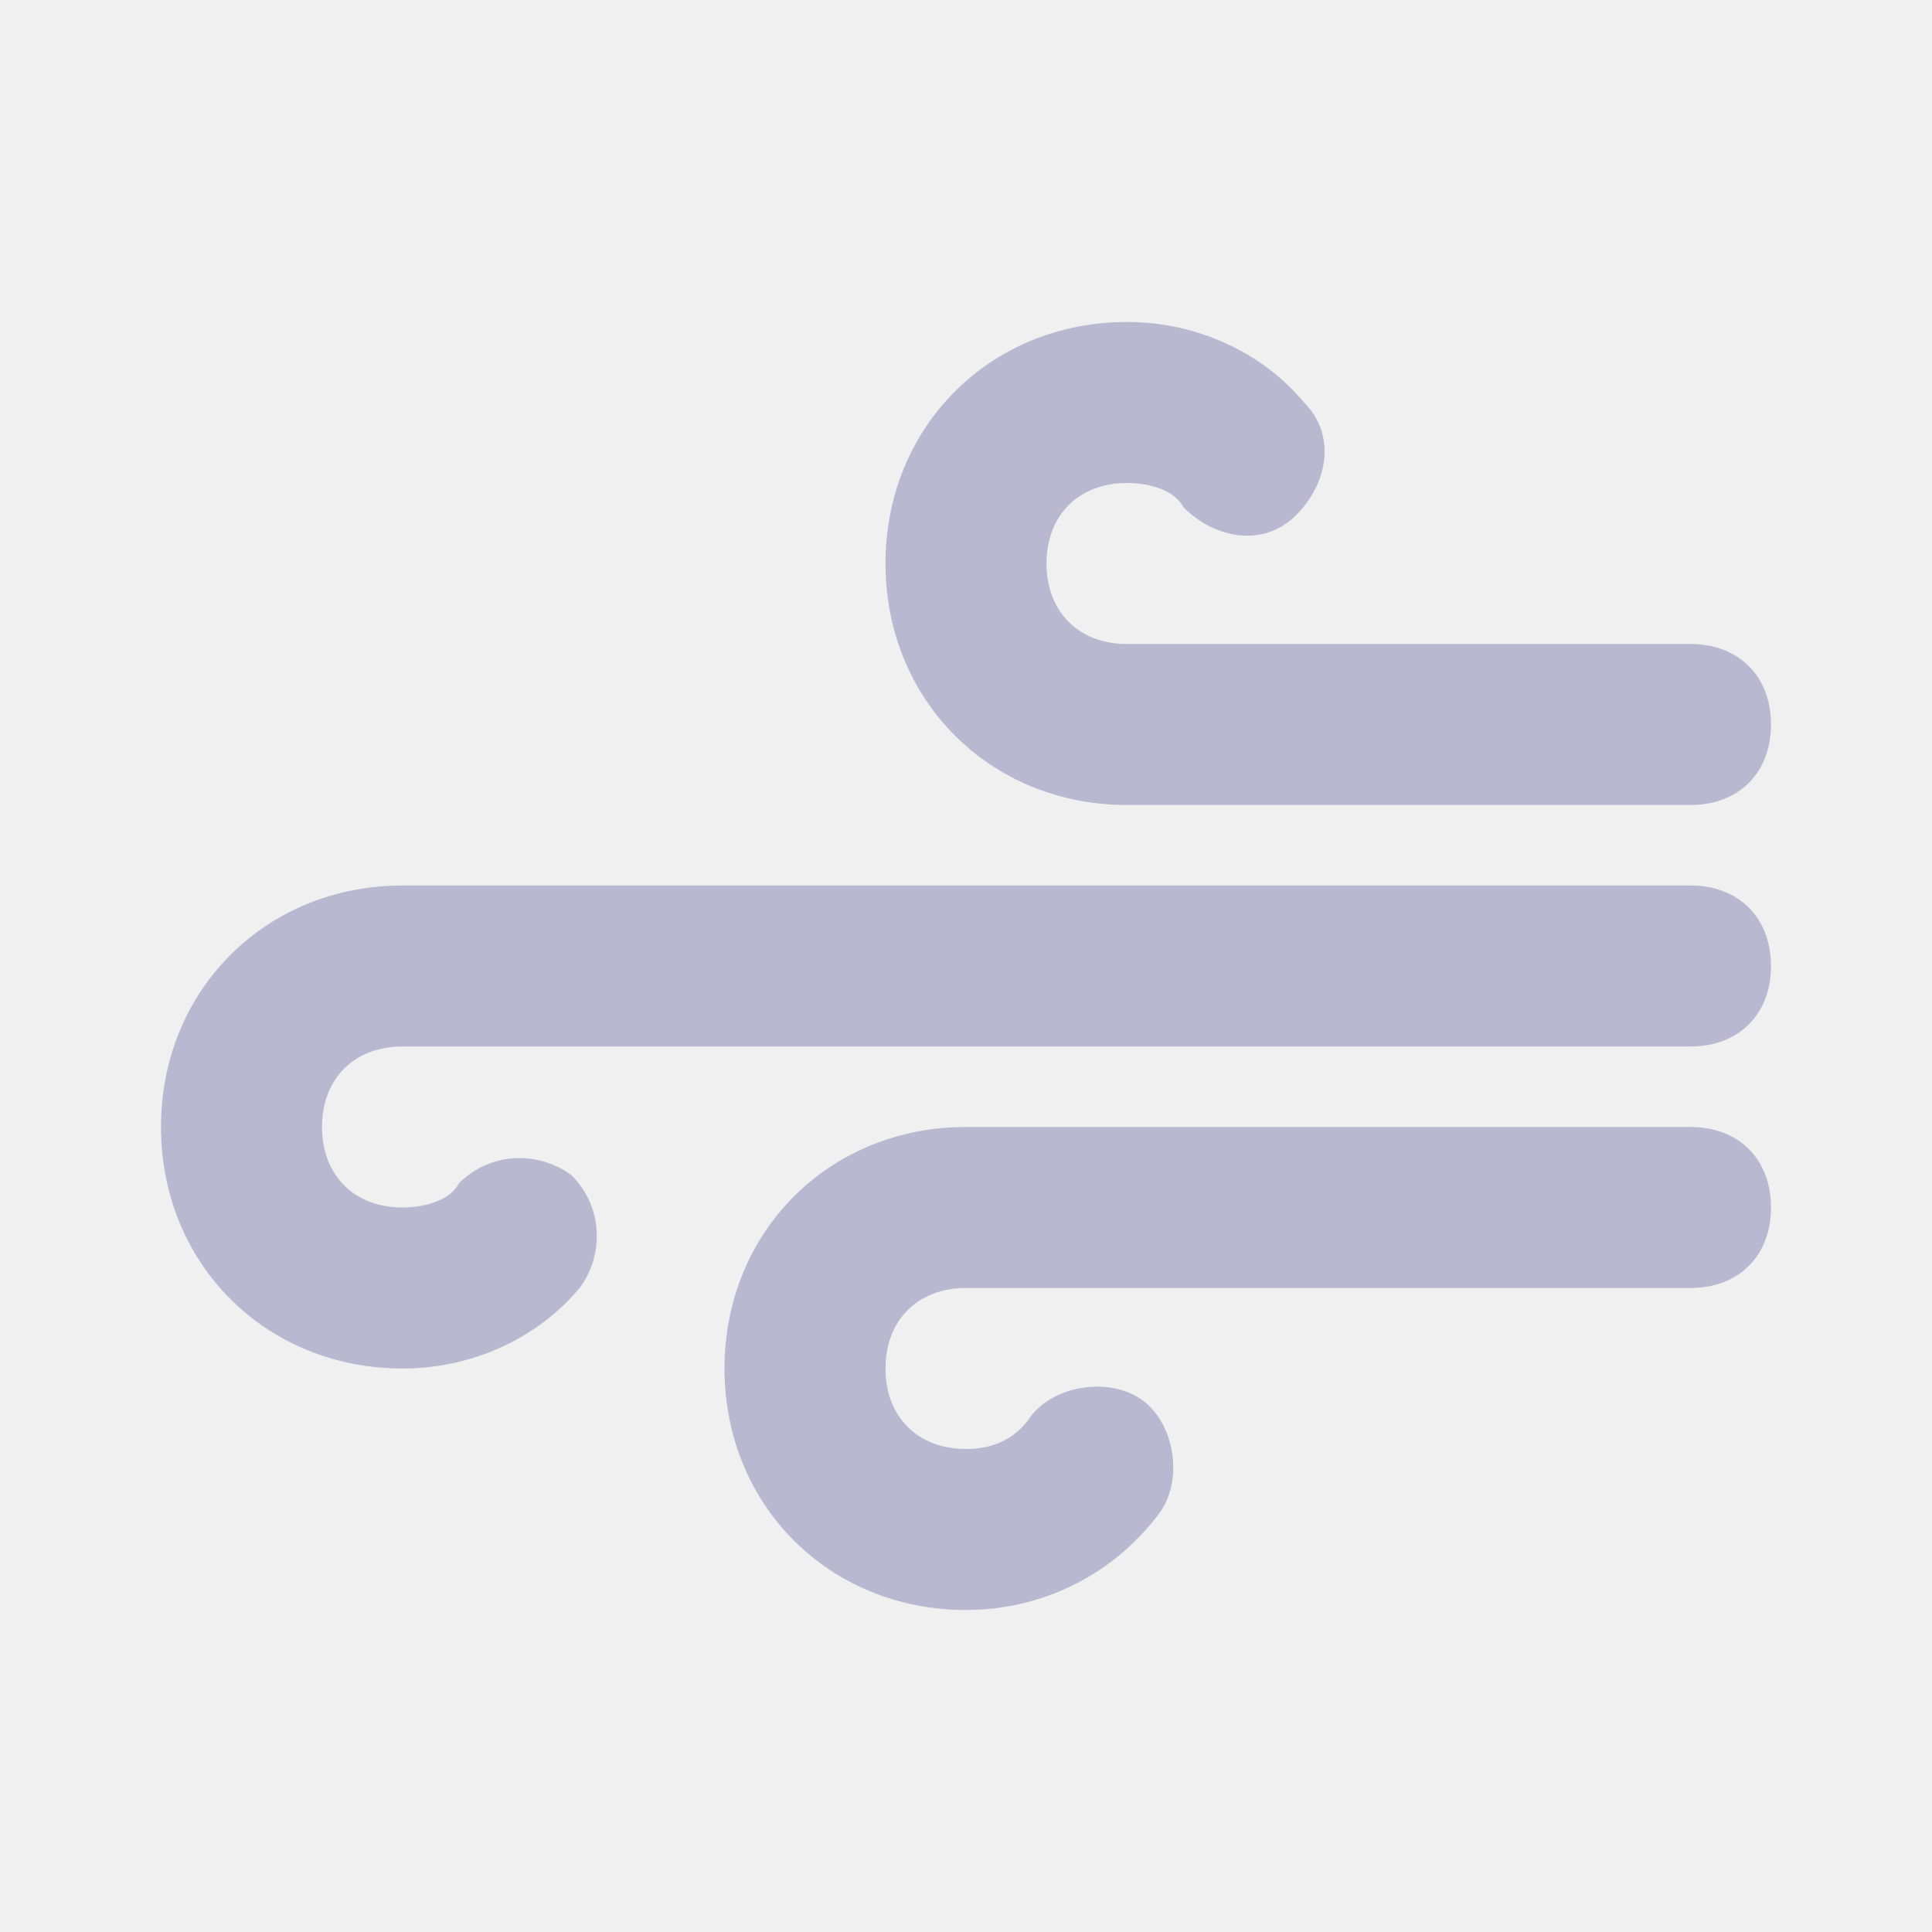
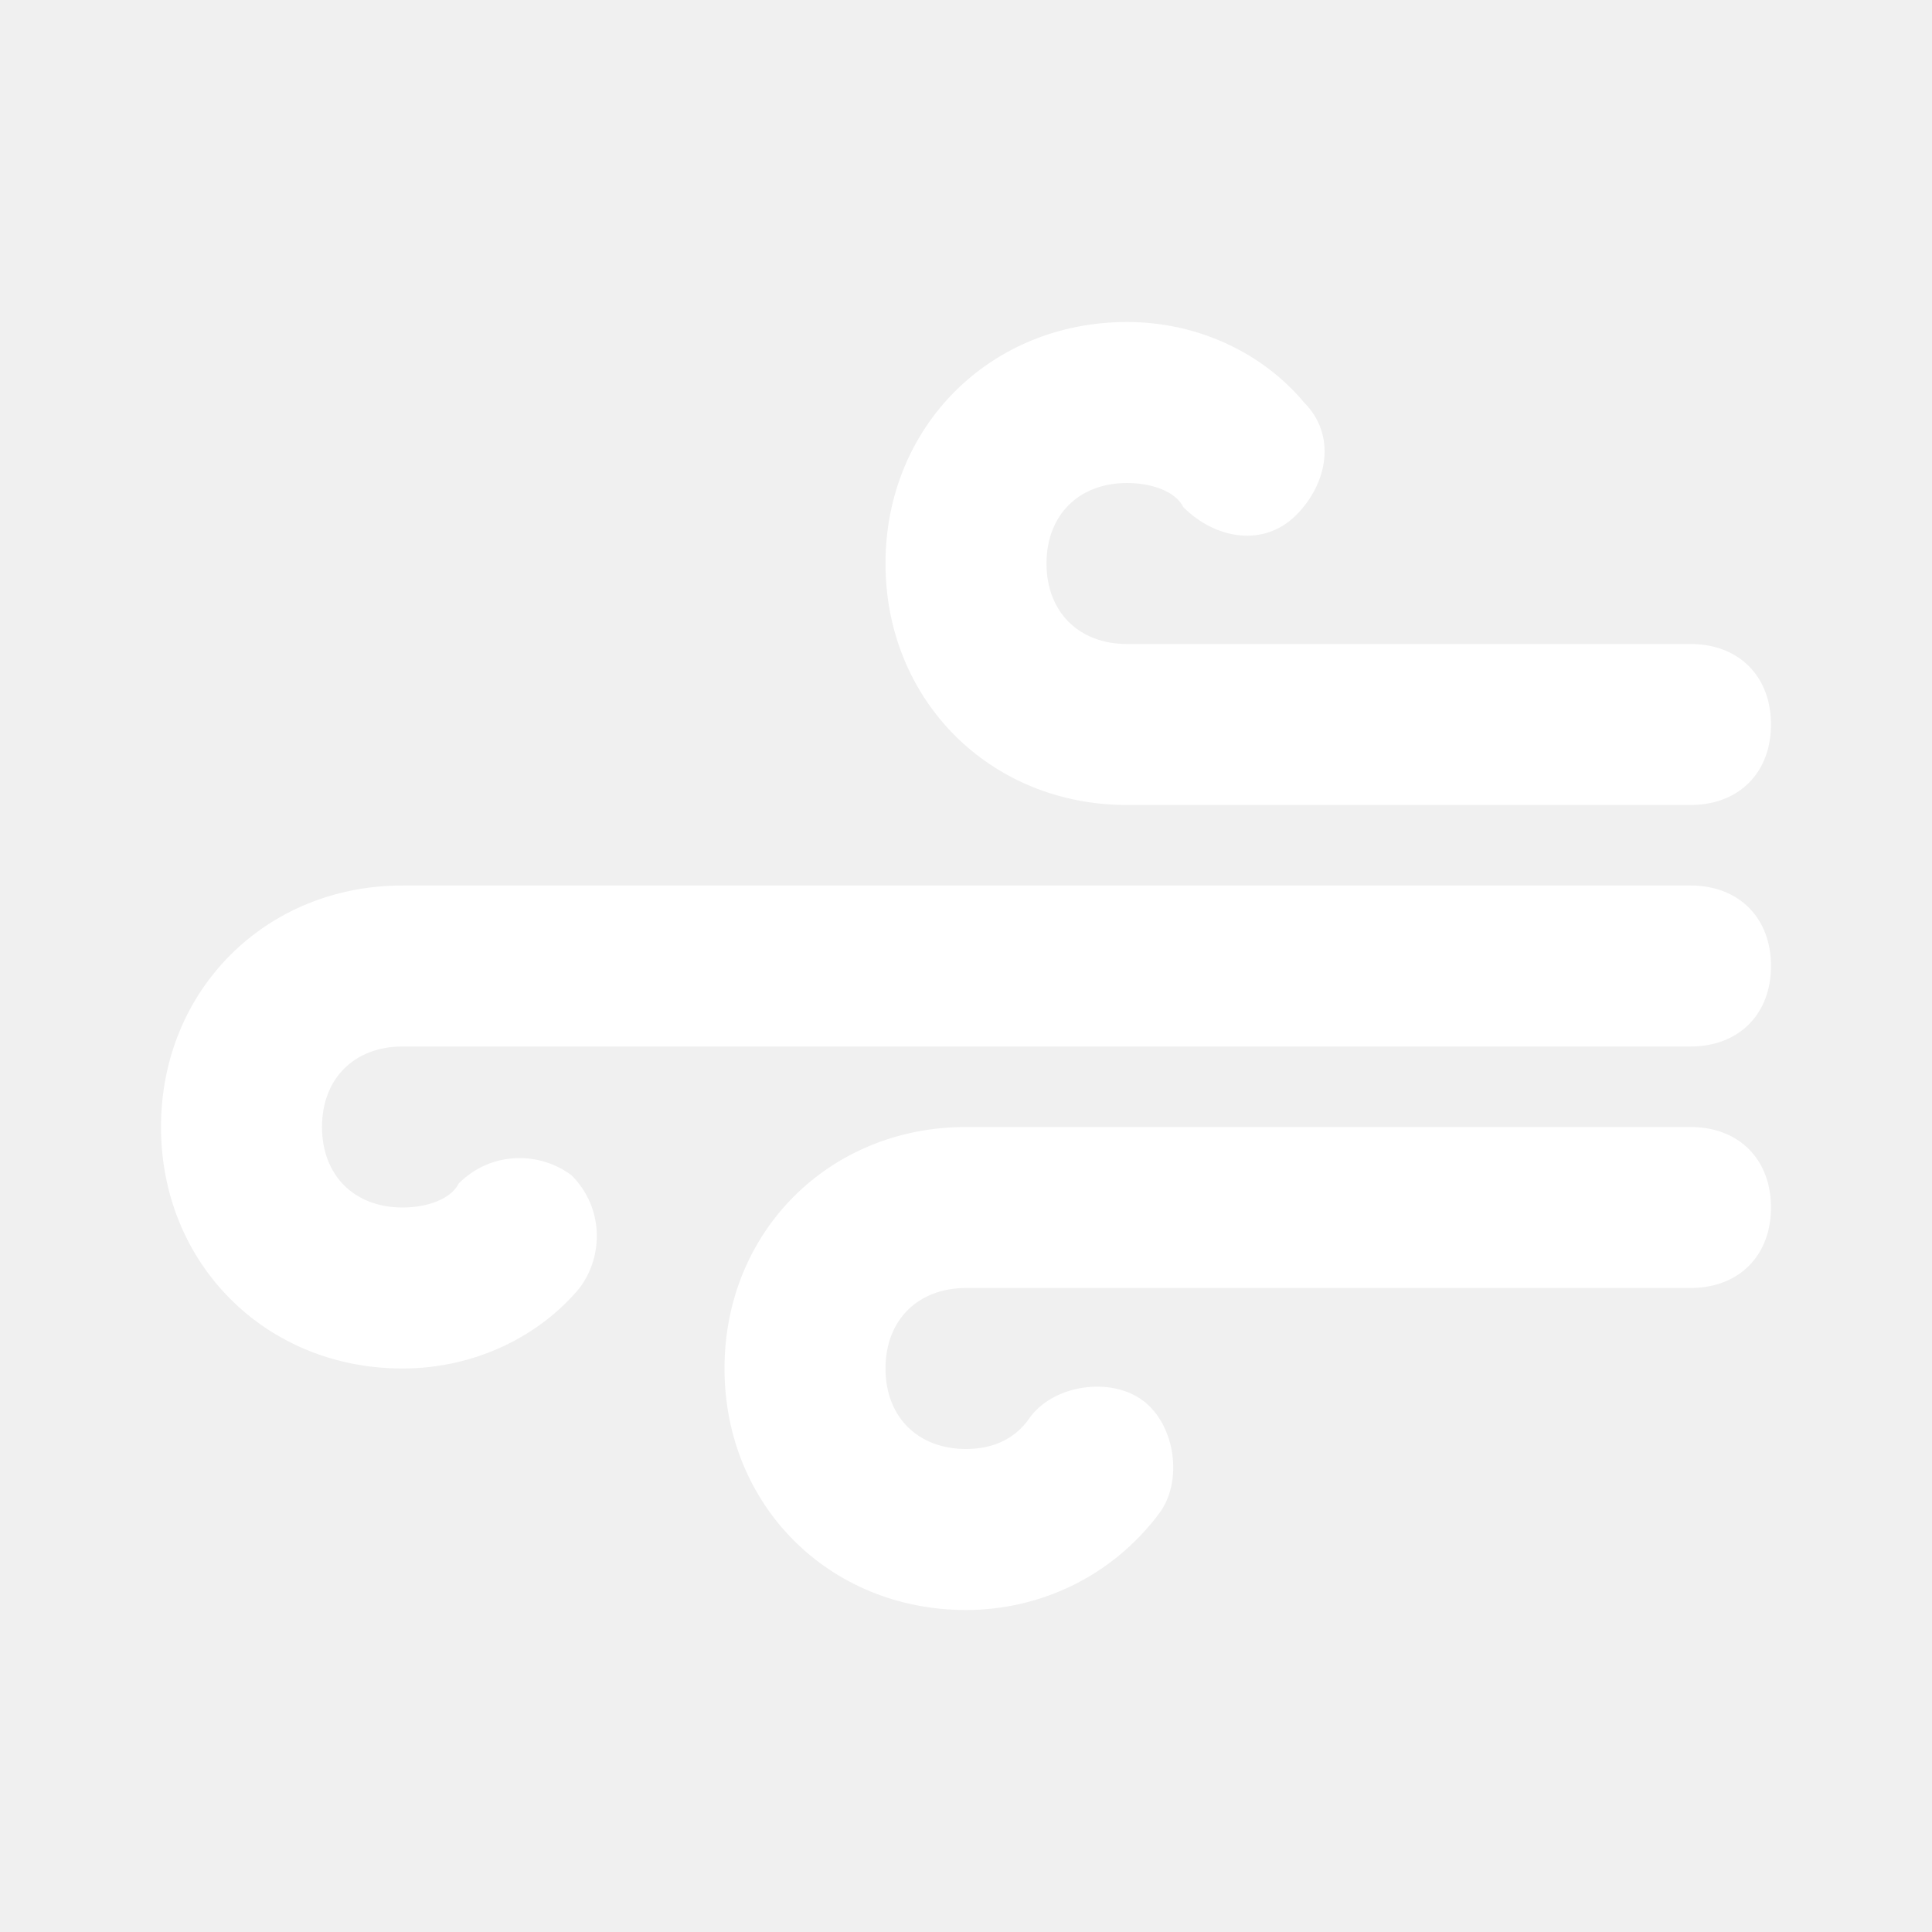
<svg xmlns="http://www.w3.org/2000/svg" style="enable-background:new 0 0 24 24;" version="1.1" viewBox="0 0 24 24" xml:space="preserve">
  <style type="text/css">
- 	.st0{opacity:0.2;fill:none;stroke:#bab7d1;stroke-width:5.000000e-02;stroke-miterlimit:10;}
- 	.st1{fill:none;stroke:#bab7d1;stroke-width:2;stroke-linecap:round;stroke-linejoin:round;stroke-miterlimit:10;}
+ 	.st0{opacity:0.2;fill:none;stroke:#ffffff;stroke-width:5.000000e-02;stroke-miterlimit:10;}
+ 	.st1{fill:none;stroke:#ffffff;stroke-width:2;stroke-linecap:round;stroke-linejoin:round;stroke-miterlimit:10;}
</style>
  <g id="Layer_1" />
  <g id="Layer_2">
    <g>
-       <path d="M21,10h-7c-1.7,0-3-1.3-3-3s1.3-3,3-3c0.9,0,1.7,0.4,2.2,1c0.4,0.4,0.3,1-0.1,1.4c-0.4,0.4-1,0.3-1.4-0.1    C14.6,6.1,14.3,6,14,6c-0.6,0-1,0.4-1,1s0.4,1,1,1h7c0.6,0,1,0.4,1,1S21.6,10,21,10z" fill="#bab7d1" />
+       <path d="M21,10h-7c-1.7,0-3-1.3-3-3s1.3-3,3-3c0.9,0,1.7,0.4,2.2,1c0.4,0.4,0.3,1-0.1,1.4c-0.4,0.4-1,0.3-1.4-0.1    C14.6,6.1,14.3,6,14,6c-0.6,0-1,0.4-1,1s0.4,1,1,1h7c0.6,0,1,0.4,1,1S21.6,10,21,10z" fill="#ffffff" />
    </g>
    <g>
-       <path d="M5,17c-1.7,0-3-1.3-3-3s1.3-3,3-3h16c0.6,0,1,0.4,1,1s-0.4,1-1,1H5c-0.6,0-1,0.4-1,1s0.4,1,1,1c0.3,0,0.6-0.1,0.7-0.3    c0.4-0.4,1-0.4,1.4-0.1c0.4,0.4,0.4,1,0.1,1.4C6.7,16.6,5.9,17,5,17z" fill="#bab7d1" />
+       <path d="M5,17c-1.7,0-3-1.3-3-3s1.3-3,3-3h16c0.6,0,1,0.4,1,1s-0.4,1-1,1H5c-0.6,0-1,0.4-1,1s0.4,1,1,1c0.3,0,0.6-0.1,0.7-0.3    c0.4-0.4,1-0.4,1.4-0.1c0.4,0.4,0.4,1,0.1,1.4C6.7,16.6,5.9,17,5,17z" fill="#ffffff" />
    </g>
    <g>
-       <path d="M12,20c-1.7,0-3-1.3-3-3s1.3-3,3-3h9c0.6,0,1,0.4,1,1s-0.4,1-1,1h-9c-0.6,0-1,0.4-1,1s0.4,1,1,1c0.3,0,0.6-0.1,0.8-0.4    c0.3-0.4,1-0.5,1.4-0.2c0.4,0.3,0.5,1,0.2,1.4C13.8,19.6,12.9,20,12,20z" fill="#bab7d1" />
+       <path d="M12,20c-1.7,0-3-1.3-3-3s1.3-3,3-3h9c0.6,0,1,0.4,1,1s-0.4,1-1,1h-9c-0.6,0-1,0.4-1,1s0.4,1,1,1c0.3,0,0.6-0.1,0.8-0.4    c0.3-0.4,1-0.5,1.4-0.2c0.4,0.3,0.5,1,0.2,1.4C13.8,19.6,12.9,20,12,20z" fill="#ffffff" />
    </g>
  </g>
</svg>
